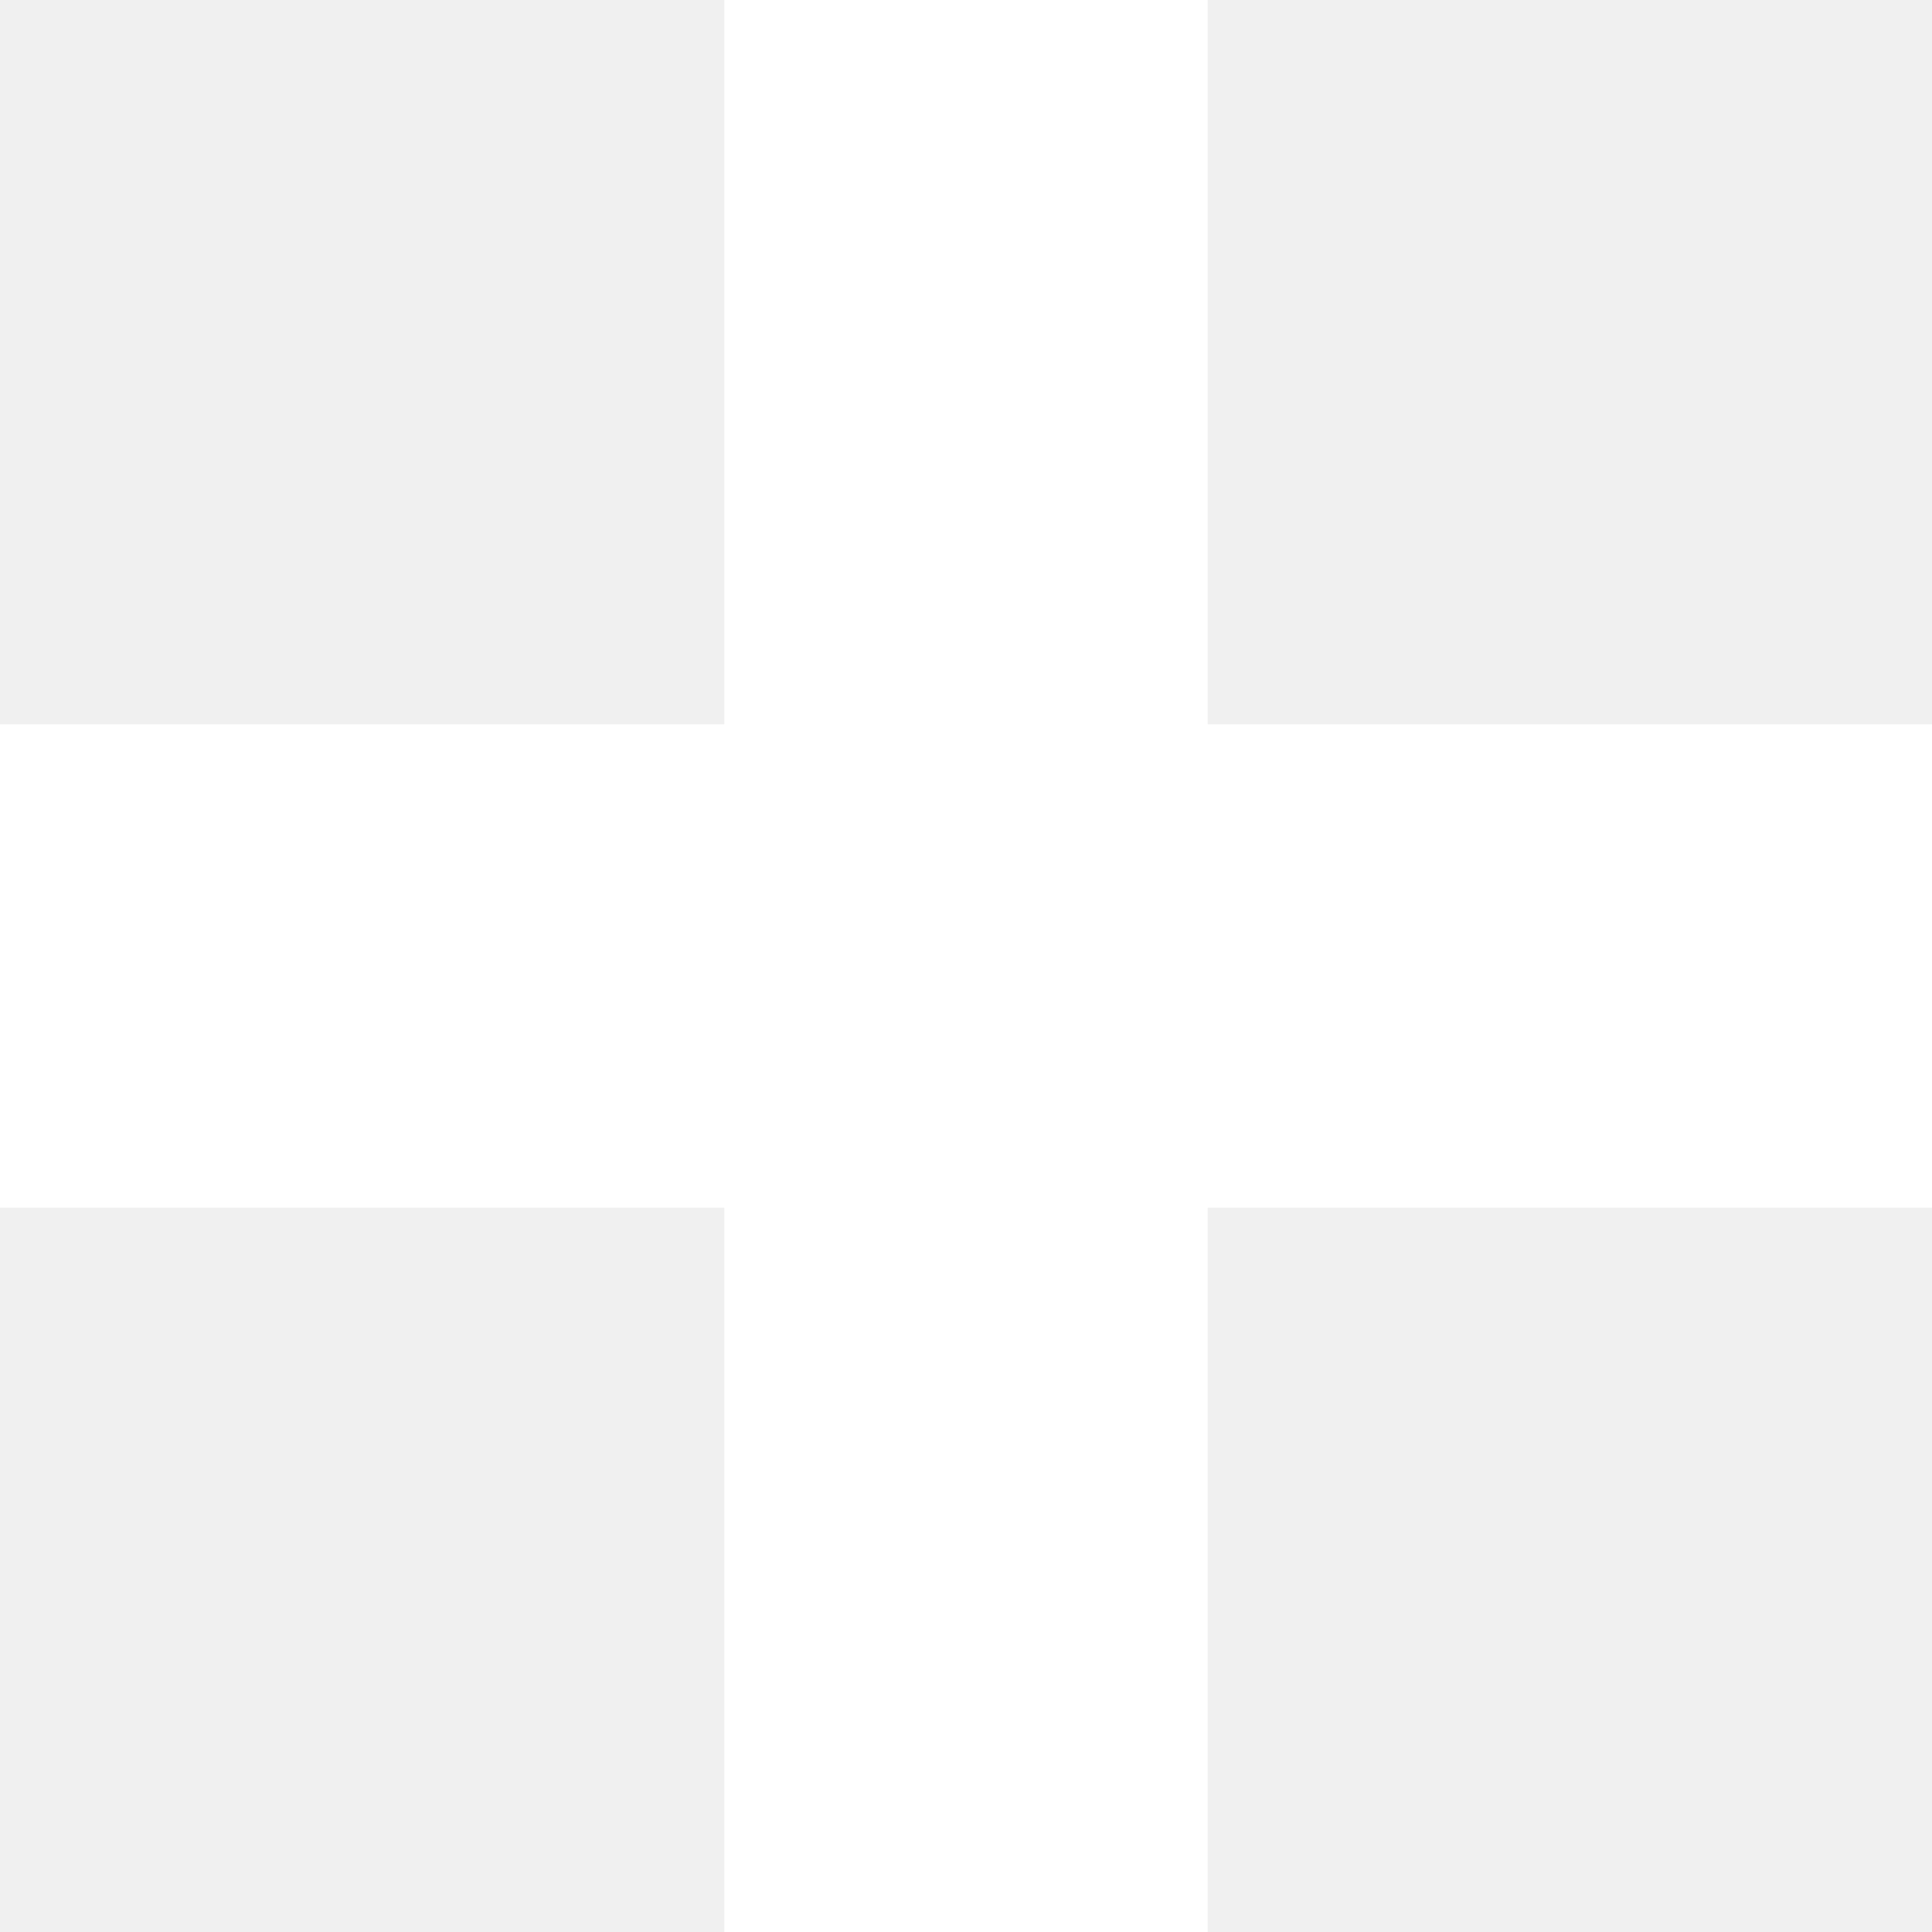
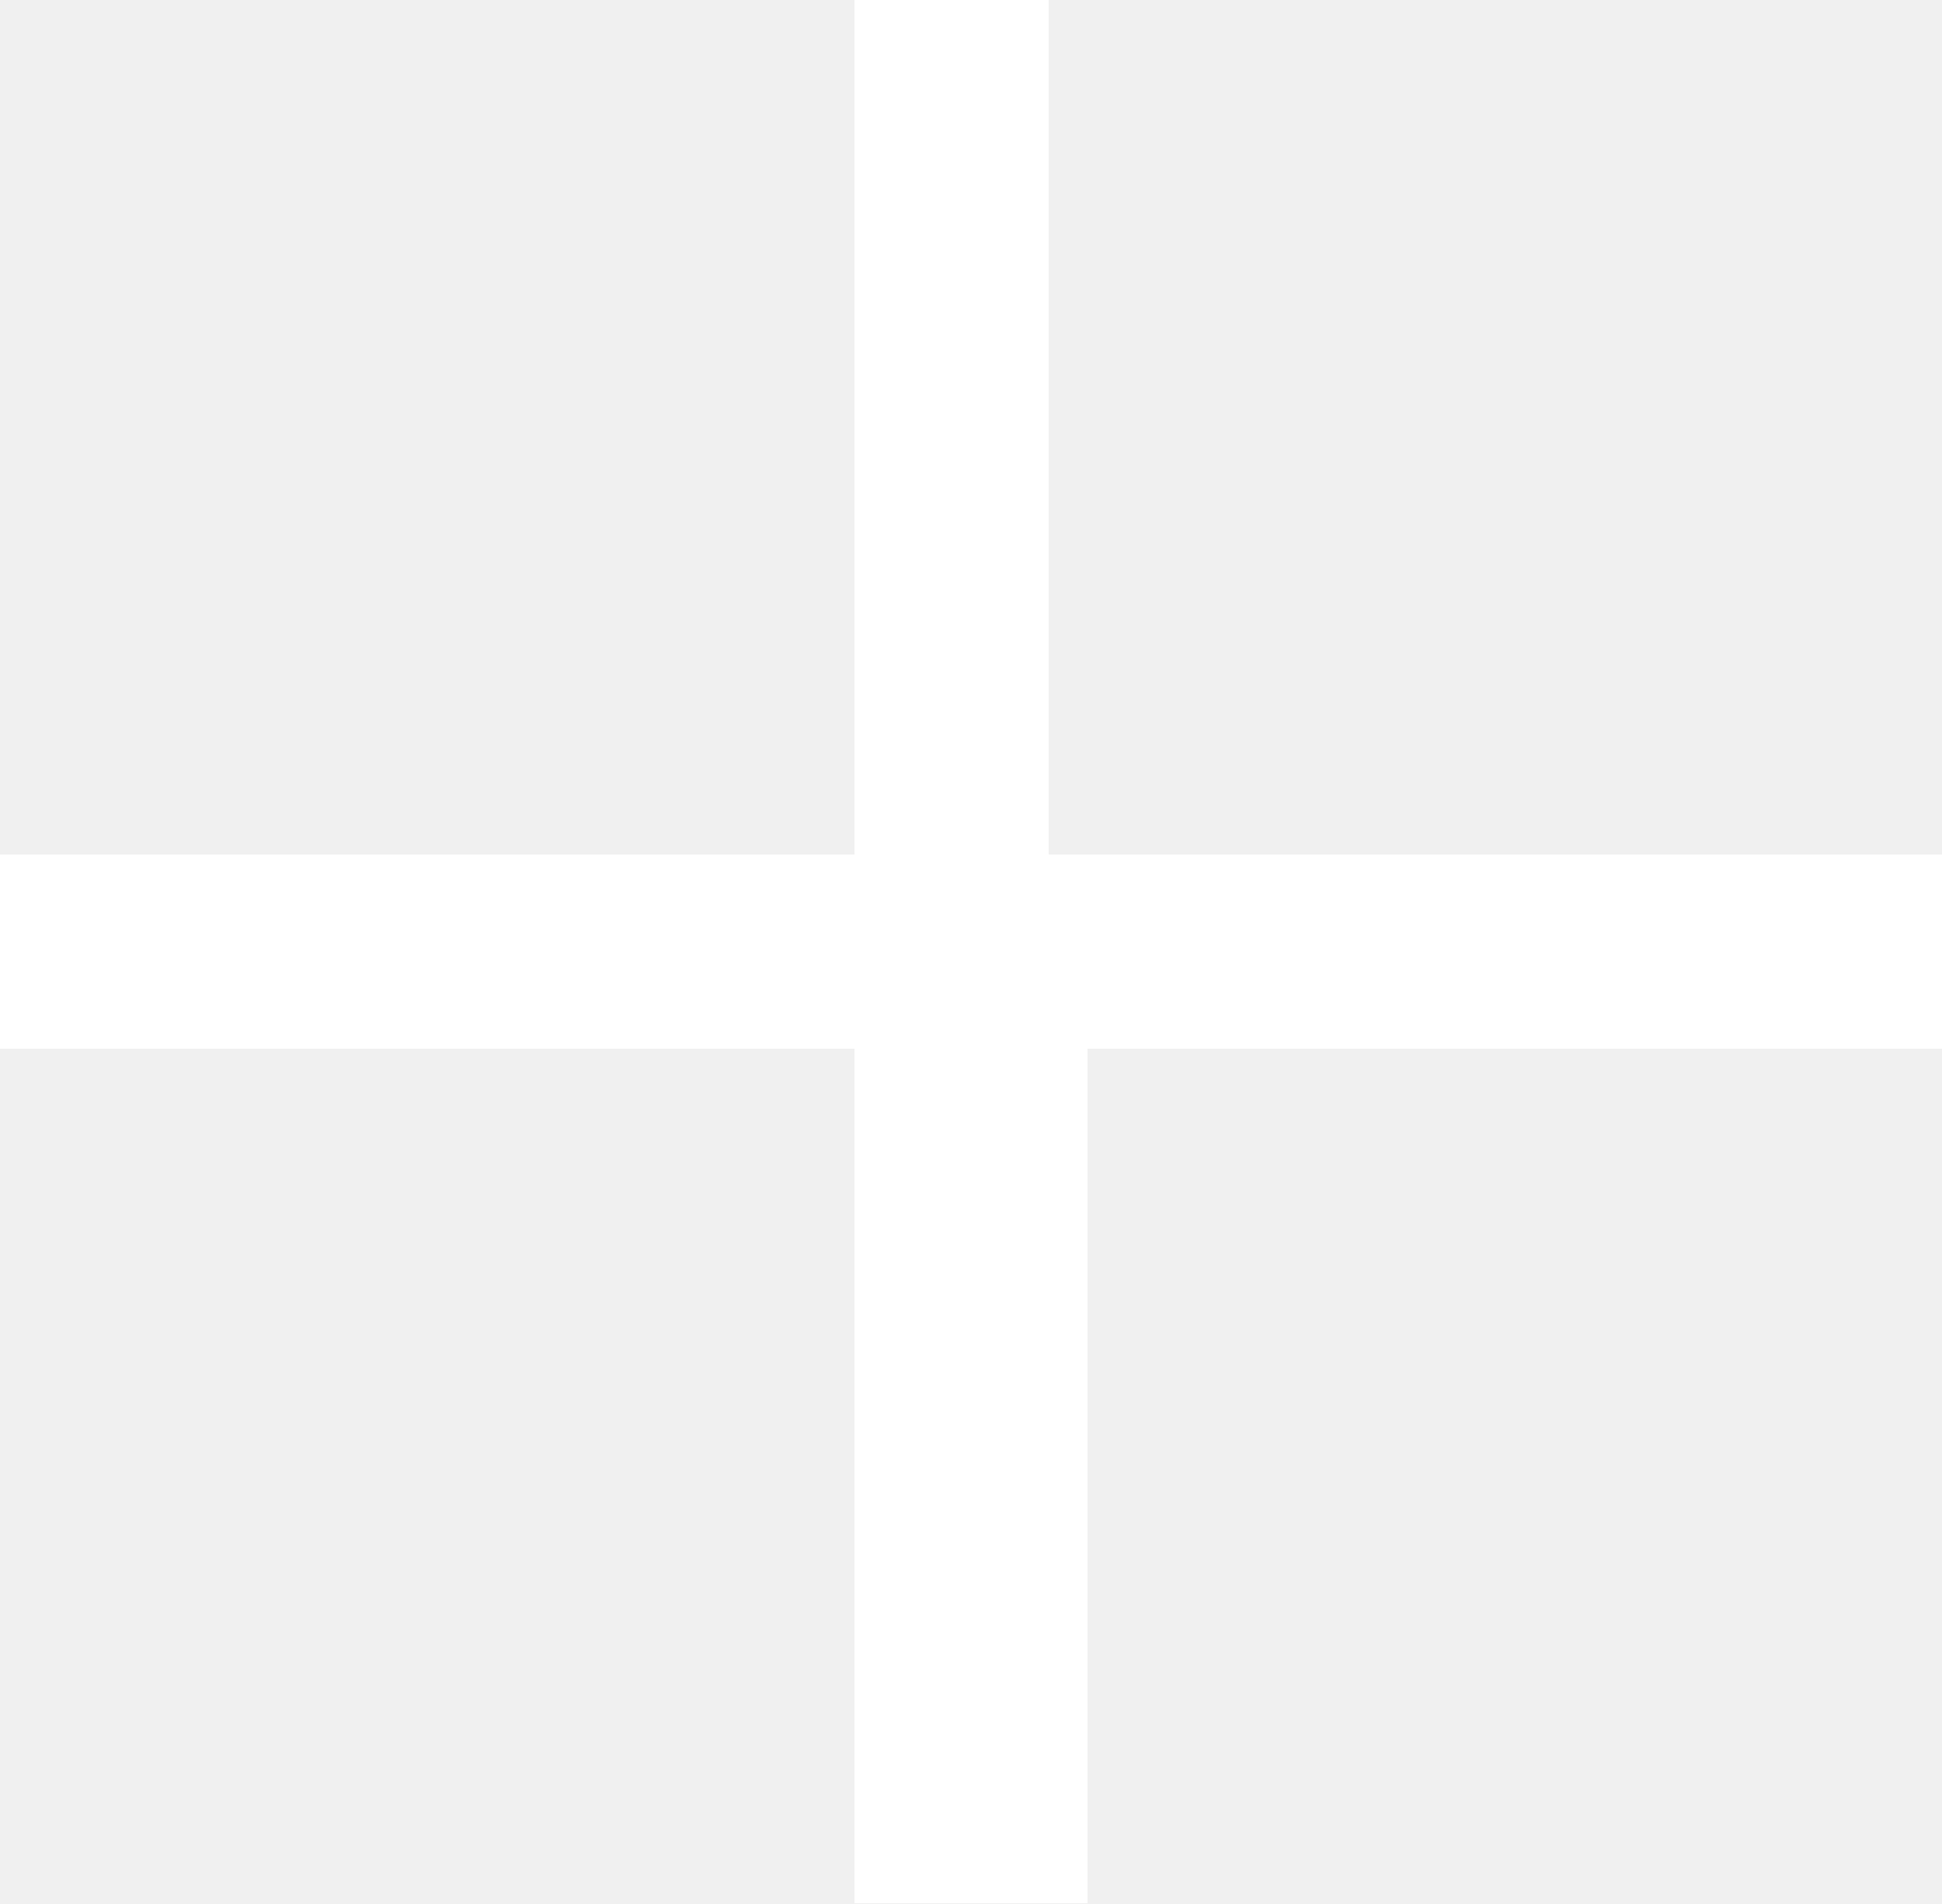
- <svg xmlns="http://www.w3.org/2000/svg" viewBox="0 0 30.22 30.22">
-   <defs>
-     <style>.cls-1{fill:#fff;}</style>
-   </defs>
-   <g id="Capa_2" data-name="Capa 2">
-     <g id="Capa_1-2" data-name="Capa 1">
-       <polygon class="cls-1" points="30.22 11.33 18.89 11.33 18.89 0 11.33 0 11.33 11.33 0 11.33 0 18.89 11.33 18.89 11.33 30.22 18.89 30.22 18.89 18.89 30.22 18.89 30.22 11.33" />
-     </g>
+ <svg xmlns="http://www.w3.org/2000/svg" version="1.1" id="Capa_1" x="0px" y="0px" viewBox="0 0 5 4.9" style="enable-background:new 0 0 5 4.9;" xml:space="preserve">
+   <style type="text/css">
+ 	.st0{fill:#FFFFFF;}
+ </style>
+   <g>
+     <path class="st0" d="M5,2.7H2.8v2.2H2.2V2.7H0V2.2h2.2V0h0.5v2.2H5V2.7z" />
  </g>
</svg>
